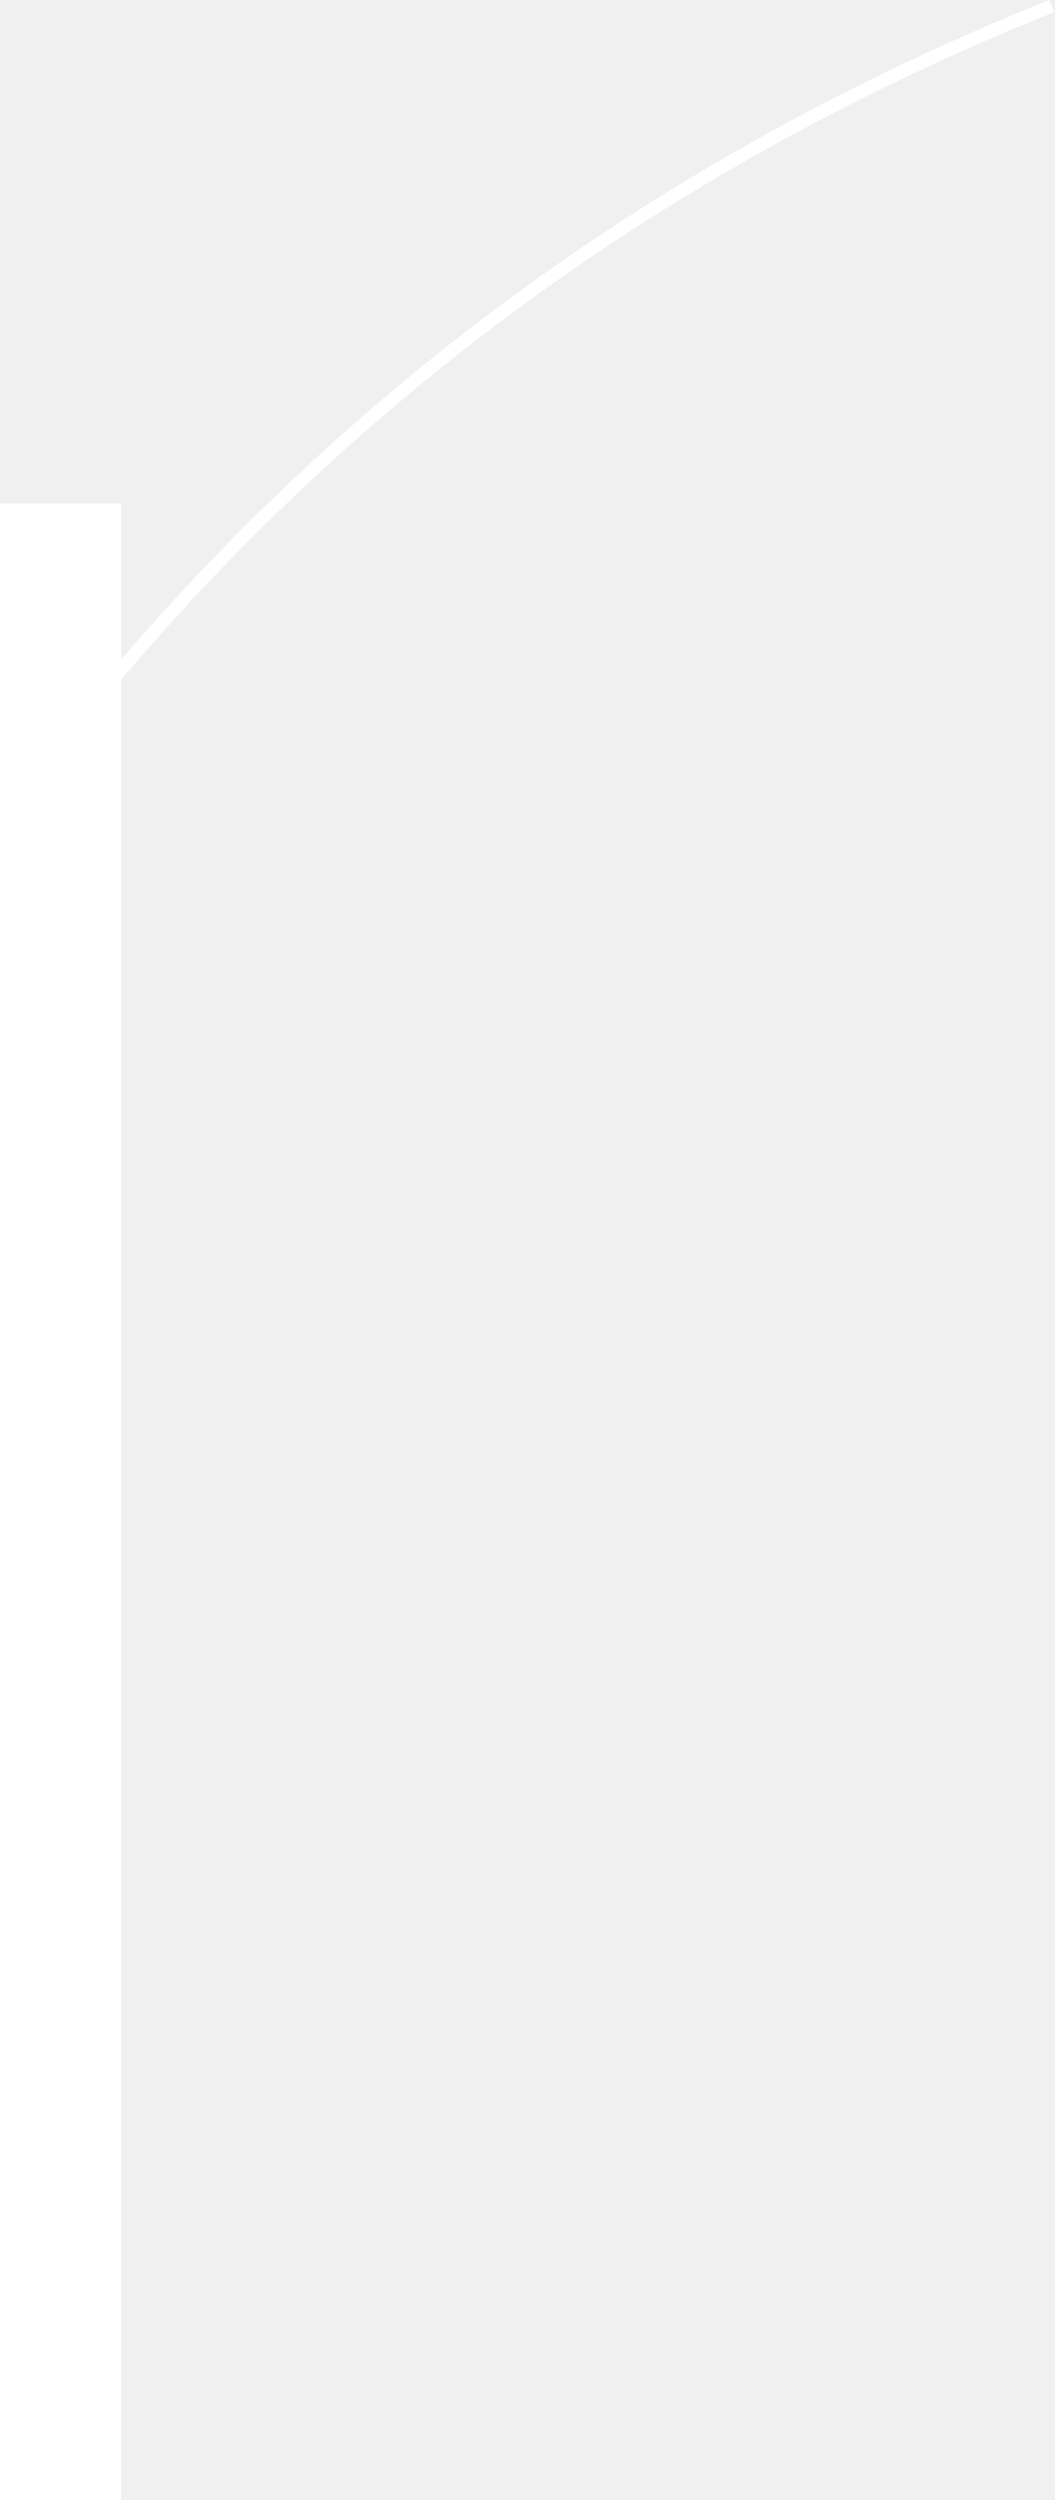
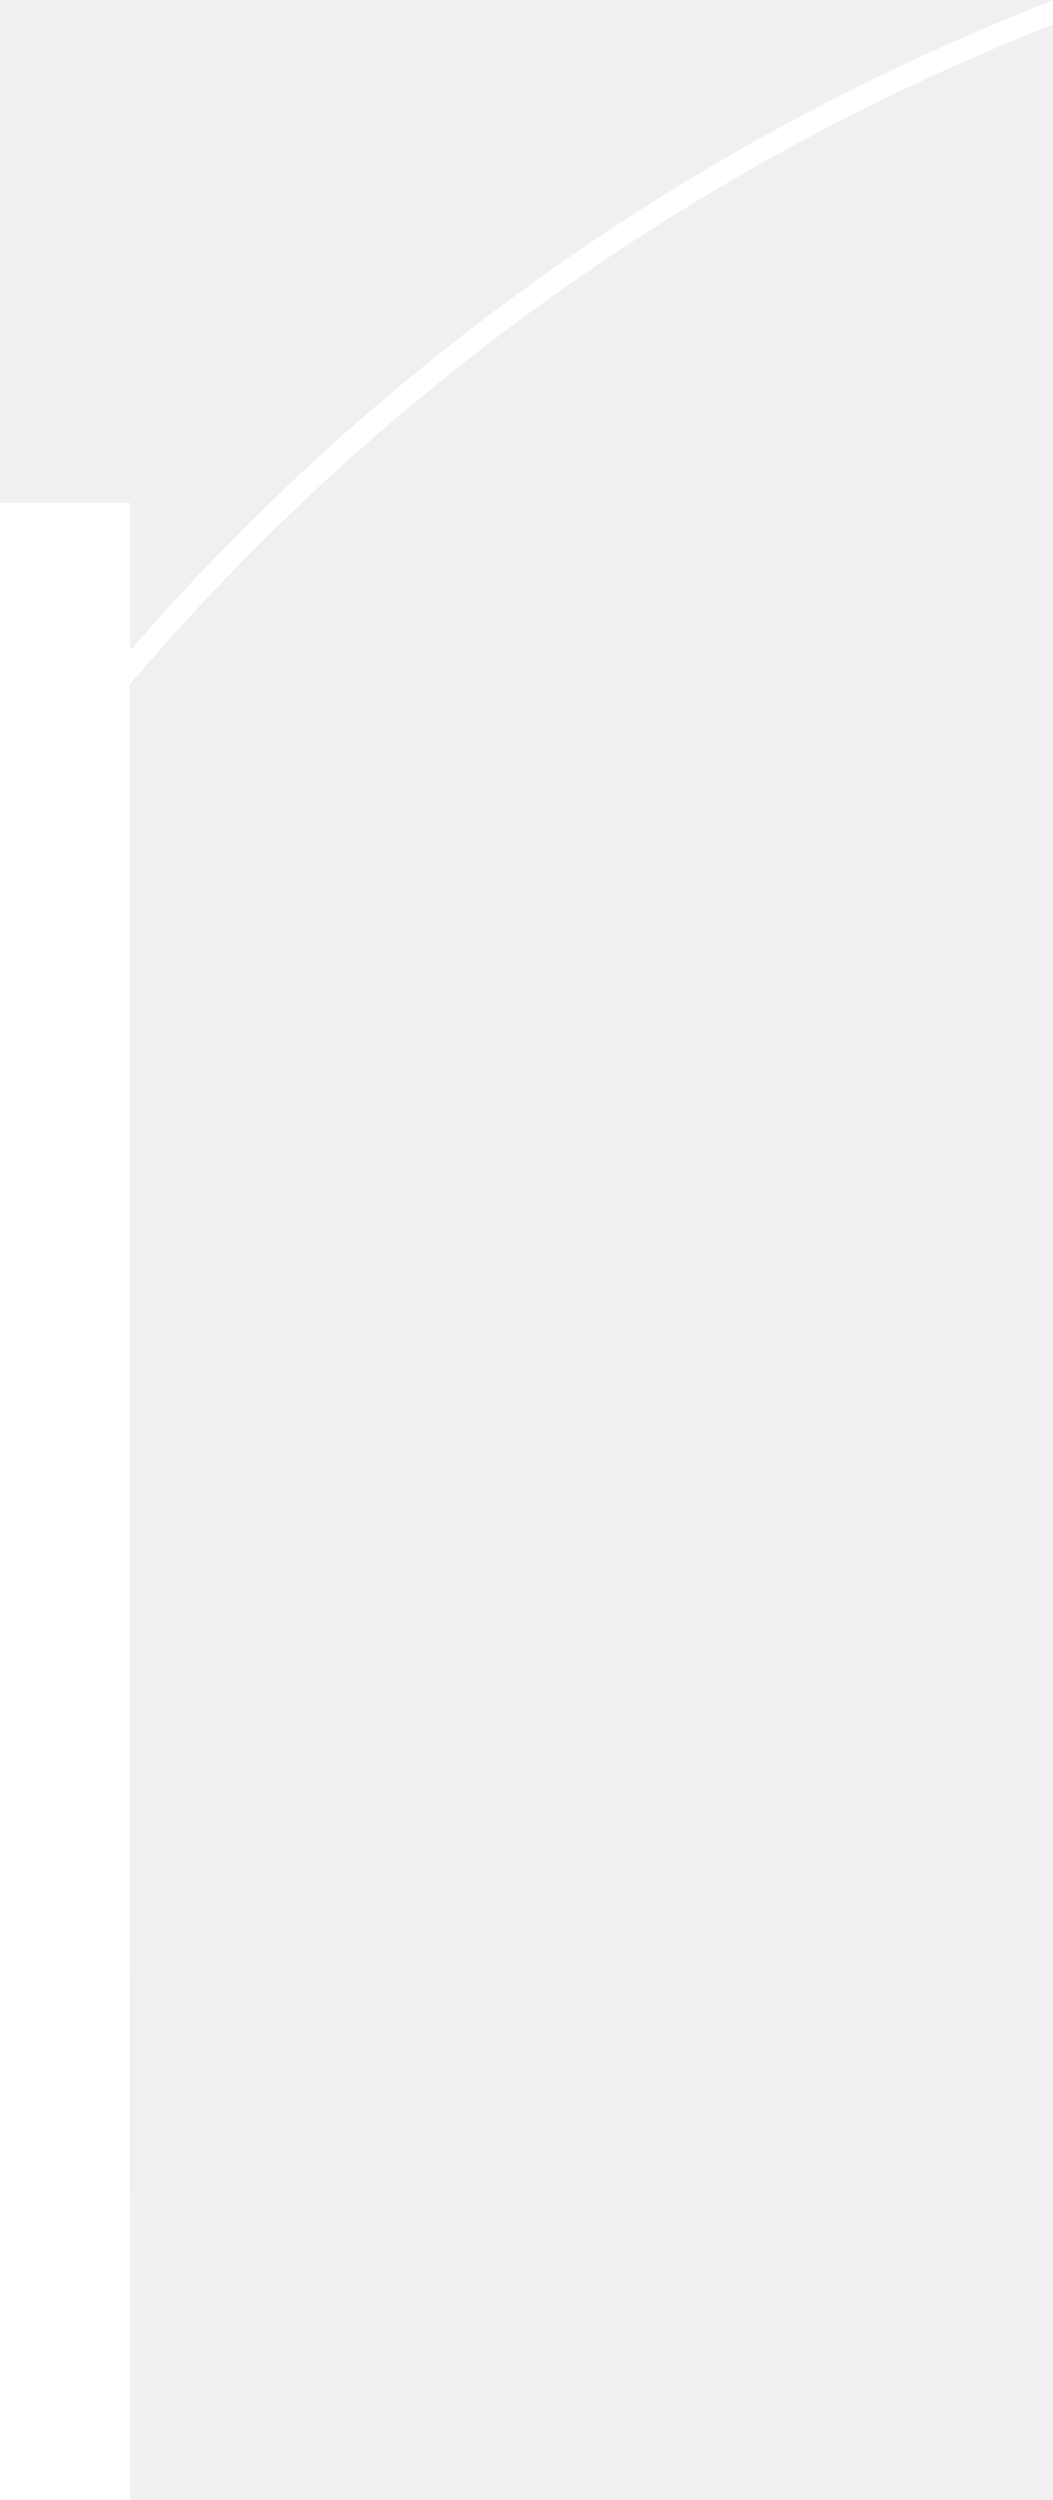
- <svg xmlns="http://www.w3.org/2000/svg" viewBox="0 0 95.28 225.96">
-   <defs>
-     <style>.cls-1{fill:#fff;}.cls-1,.cls-2{stroke:#fff;stroke-linecap:square;stroke-width:1.18px;}.cls-2{fill:none;}</style>
-   </defs>
-   <g id="Layer_2" data-name="Layer 2">
-     <g id="logo">
-       <rect class="cls-1" x="0.59" y="46.09" width="9.77" height="179.28" />
-       <path class="cls-2" d="M10.36,61.21Q44.41,21,94.51.77" />
-     </g>
-   </g>
+ <svg xmlns="http://www.w3.org/2000/svg" viewBox="0 0 75.74 179.82">
+   <path d="M9.32,49.25A167.76,167.76,0,0,1,75.52,1.84l.23-.09V0l-.83.34A169.25,169.25,0,0,0,9.36,46.78V36.18H0V179.82H9.36Q9.34,114.54,9.32,49.25Z" fill="#fff" />
</svg>
